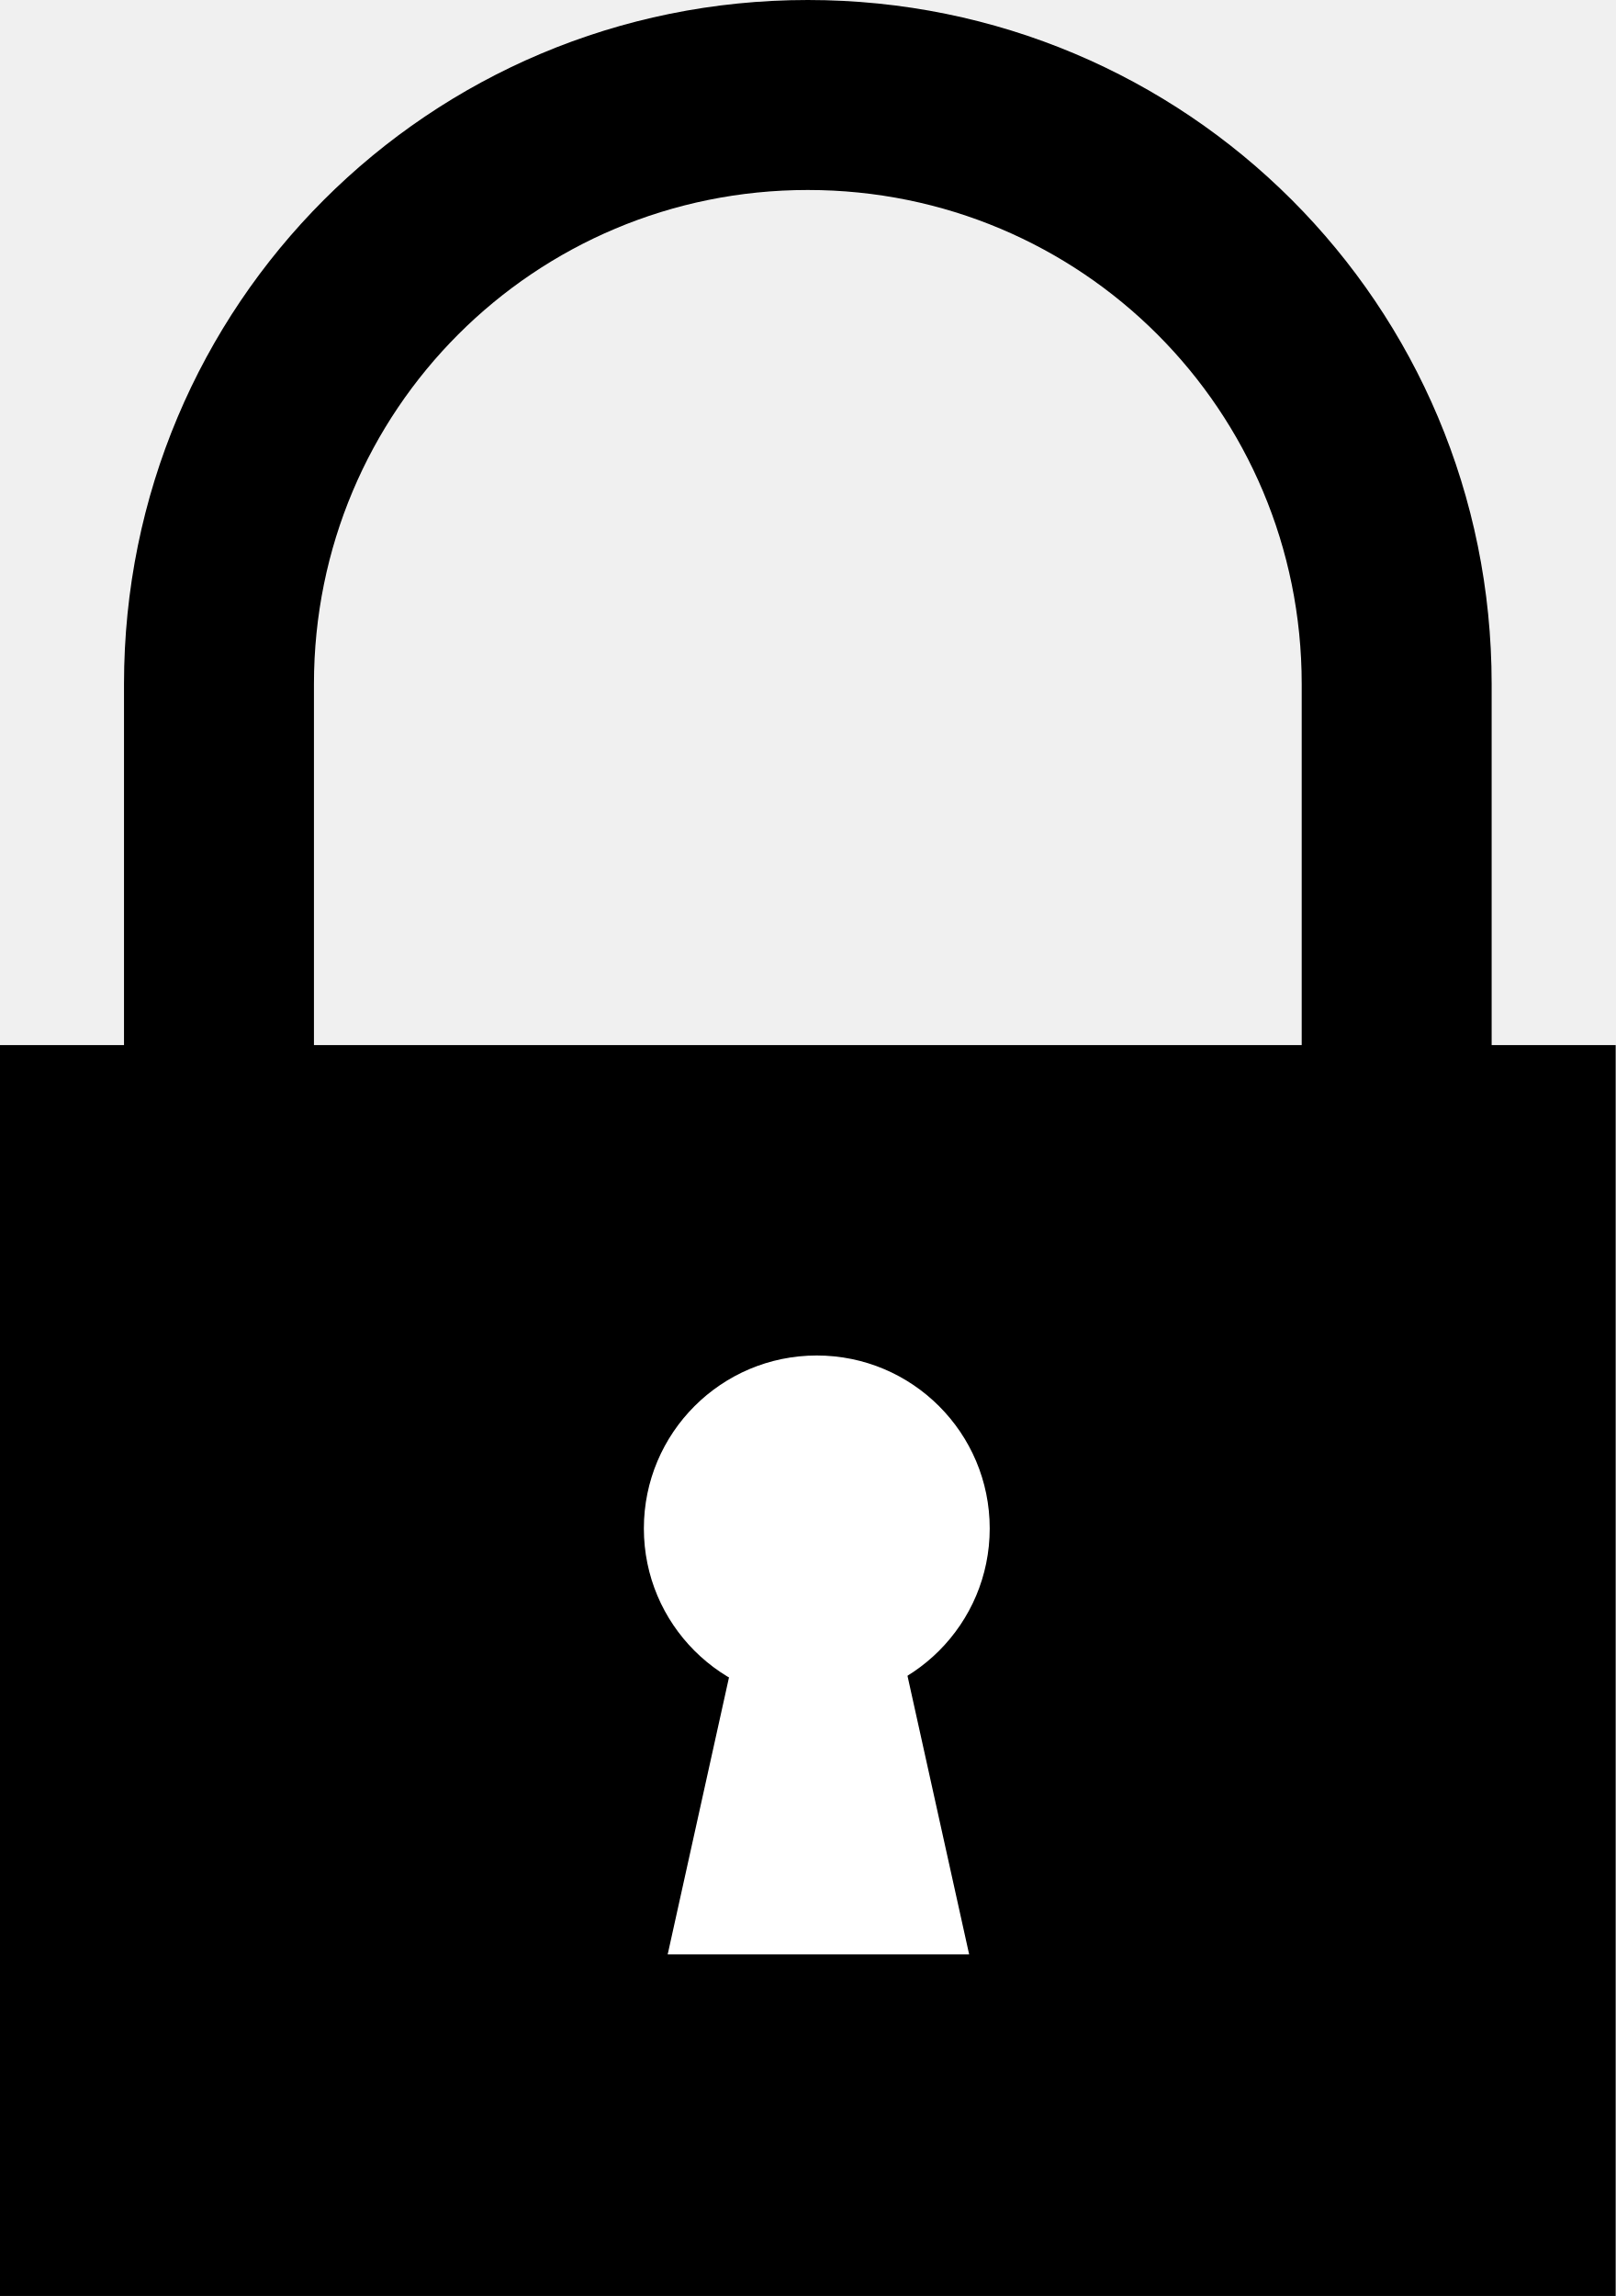
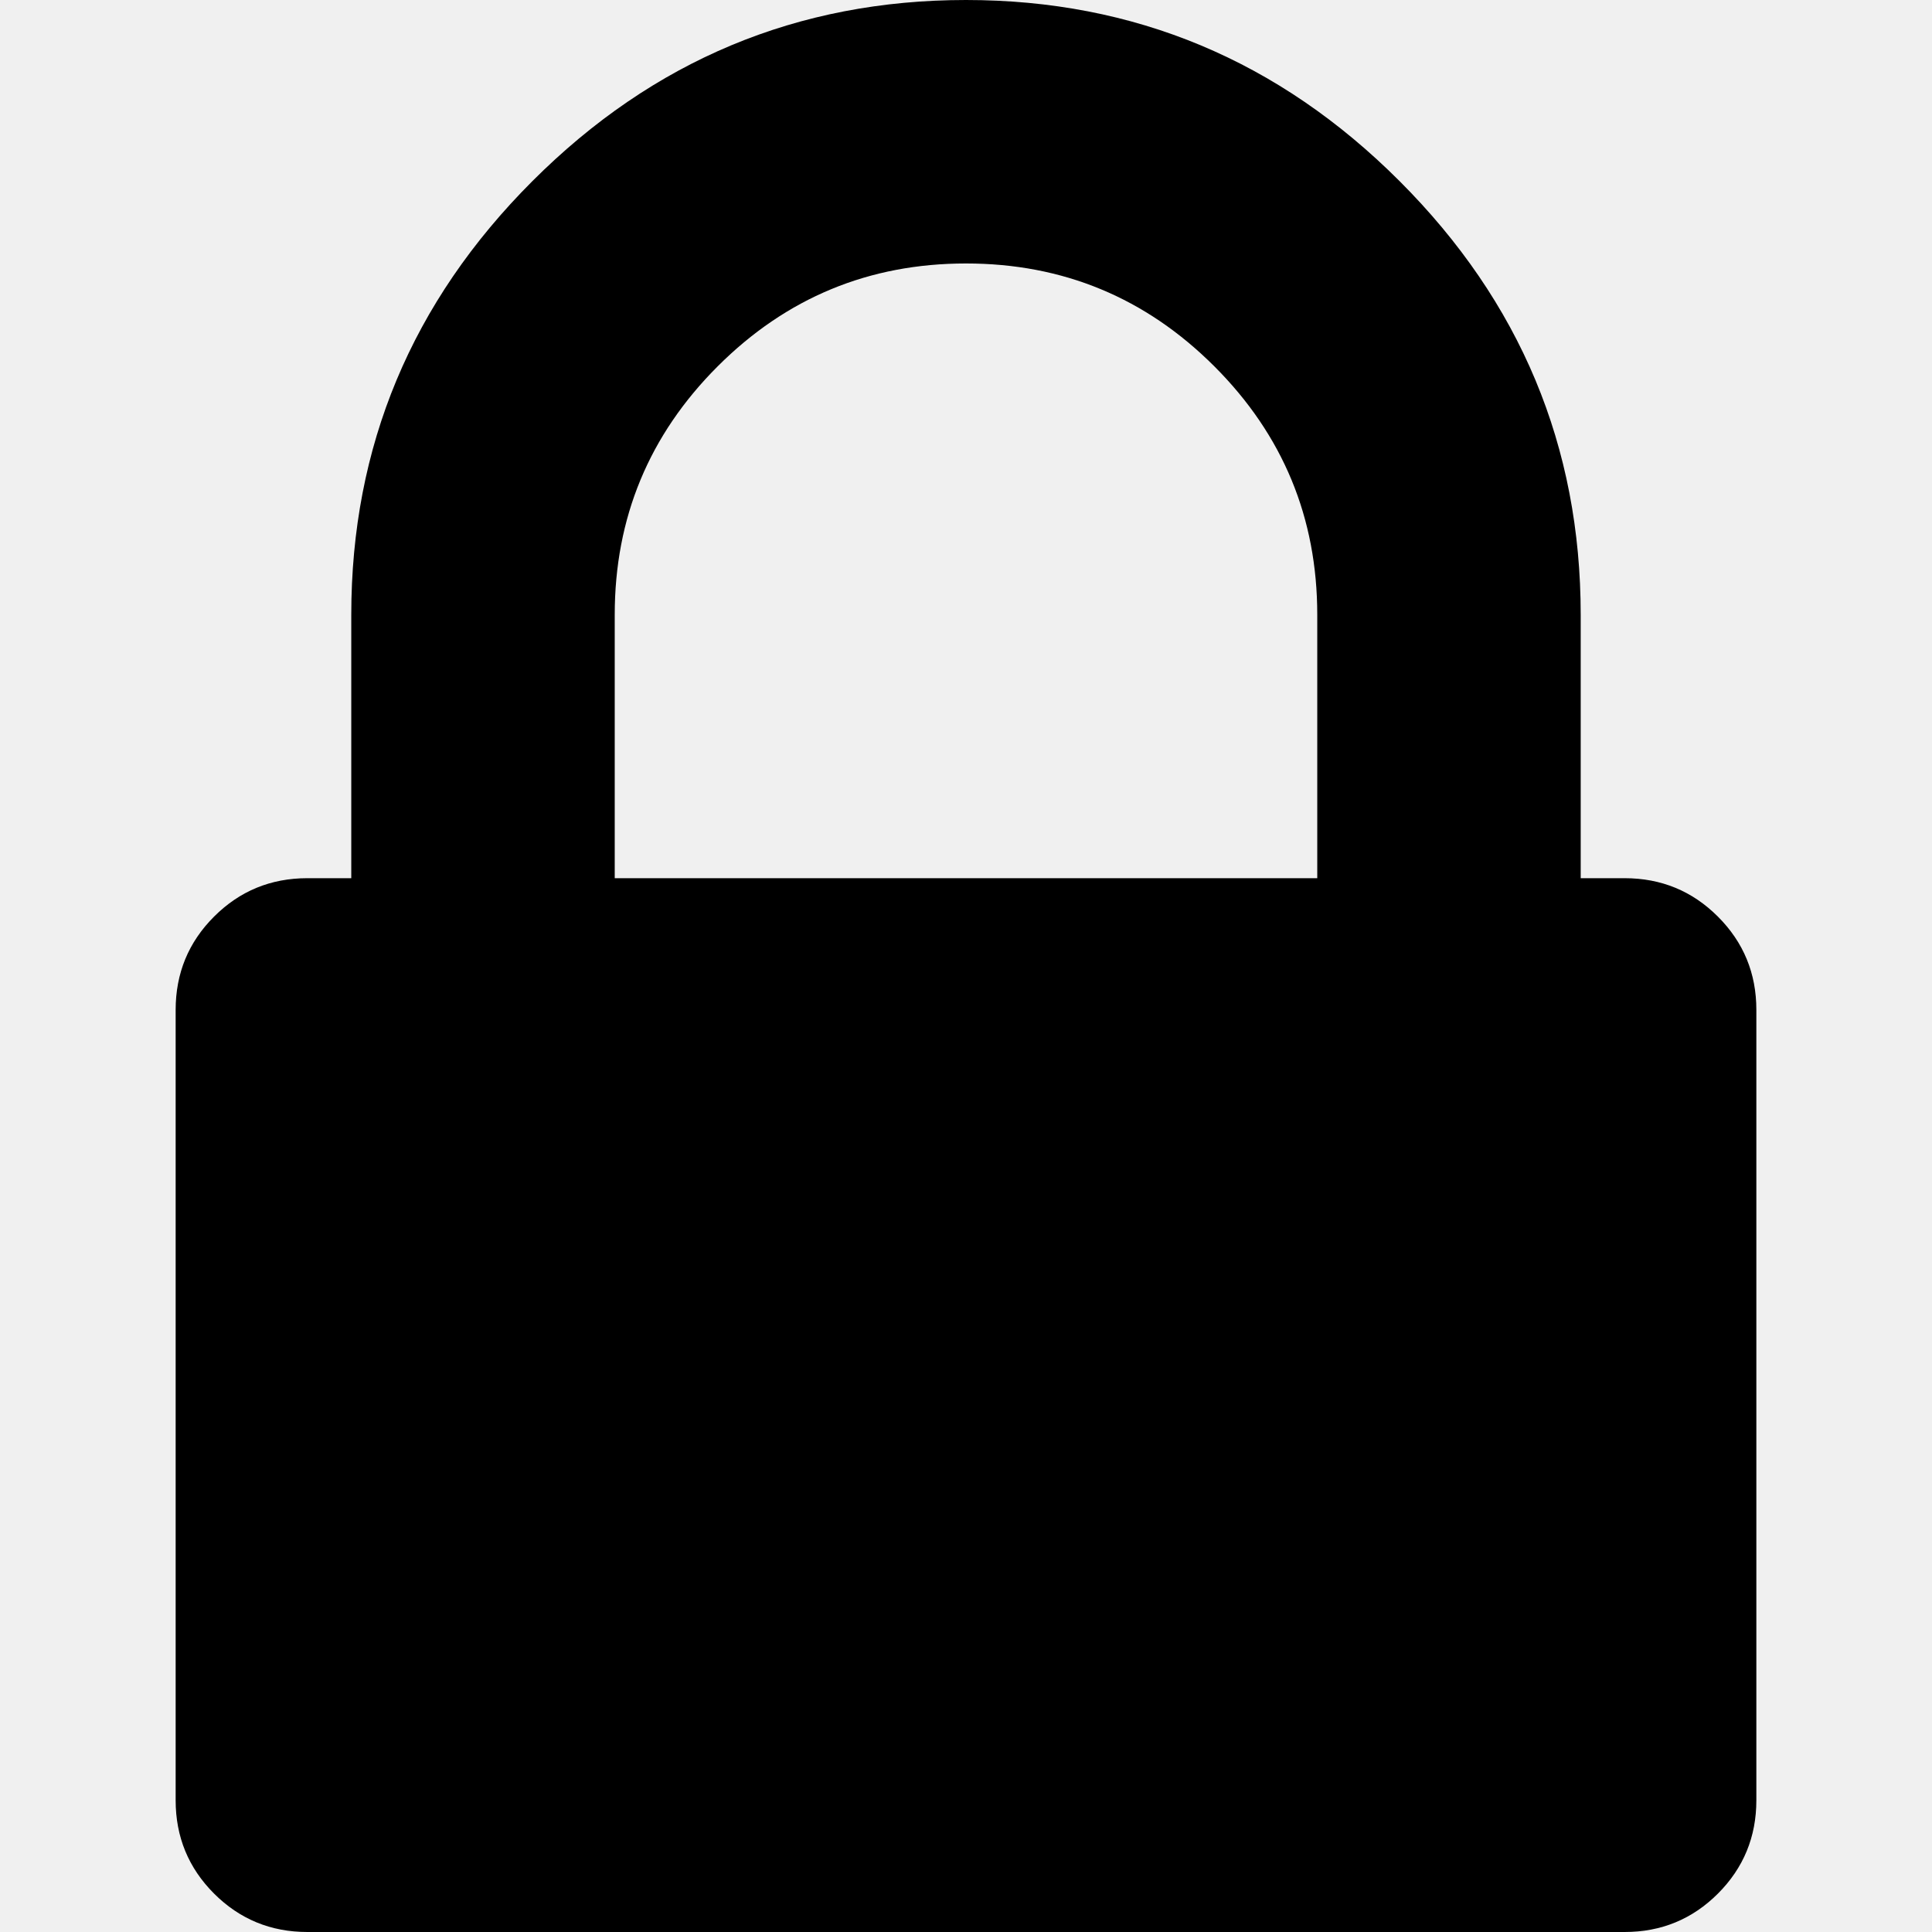
- <svg xmlns="http://www.w3.org/2000/svg" viewBox="0 0 85.603 121.62">
+ <svg xmlns="http://www.w3.org/2000/svg" version="1.1" id="Capa_1" x="0px" y="0px" width="401.998px" height="401.998px" viewBox="0 0 401.998 401.998" style="enable-background:new 0 0 401.998 401.998;" xml:space="preserve">
  <g>
-     <path d="m42.801 0c-20.072 0-36.231 16.159-36.231 36.231v40.256h10.064v-40.256c0-14.496 11.67-26.167 26.167-26.167 14.496 0 26.167 11.67 26.167 26.167v40.256h10.064v-40.256c0-20.072-16.159-36.231-36.231-36.231z" />
-     <rect x="0" y="55.359" width="85.603" height="66.259" />
+     <path d="M357.45,190.721c-5.331-5.33-11.8-7.993-19.417-7.993h-9.131v-54.821c0-35.022-12.559-65.093-37.685-90.218   C266.093,12.563,236.025,0,200.998,0c-35.026,0-65.1,12.563-90.222,37.688C85.65,62.814,73.091,92.884,73.091,127.907v54.821   h-9.135c-7.611,0-14.084,2.663-19.414,7.993c-5.33,5.326-7.994,11.799-7.994,19.417V374.59c0,7.611,2.665,14.086,7.994,19.417   c5.33,5.325,11.803,7.991,19.414,7.991H338.04c7.617,0,14.085-2.663,19.417-7.991c5.325-5.331,7.994-11.806,7.994-19.417V210.135   C365.455,202.523,362.782,196.051,357.45,190.721z M274.087,182.728H127.909v-54.821c0-20.175,7.139-37.402,21.414-51.675   c14.277-14.275,31.501-21.411,51.678-21.411c20.179,0,37.399,7.135,51.677,21.411c14.271,14.272,21.409,31.5,21.409,51.675V182.728   z" />
  </g>
-   <g fill="#fff">
-     <circle cx="43.276" cy="80.963" r="9.162" />
-     <path d="m43.276 79.407l-4.786 21.618 9.744 0-4.786-21.618z" stroke="#FFF" stroke-width="5" />
-   </g>
+   <g>
+ </g>
+   <g>
+ </g>
+   <g>
+ </g>
+   <g>
+ </g>
+   <g>
+ </g>
+   <g>
+ </g>
+   <g>
+ </g>
+   <g>
+ </g>
+   <g>
+ </g>
+   <g>
+ </g>
+   <g>
+ </g>
+   <g>
+ </g>
+   <g>
+ </g>
+   <g>
+ </g>
+   <g>
+ </g>
</svg>
